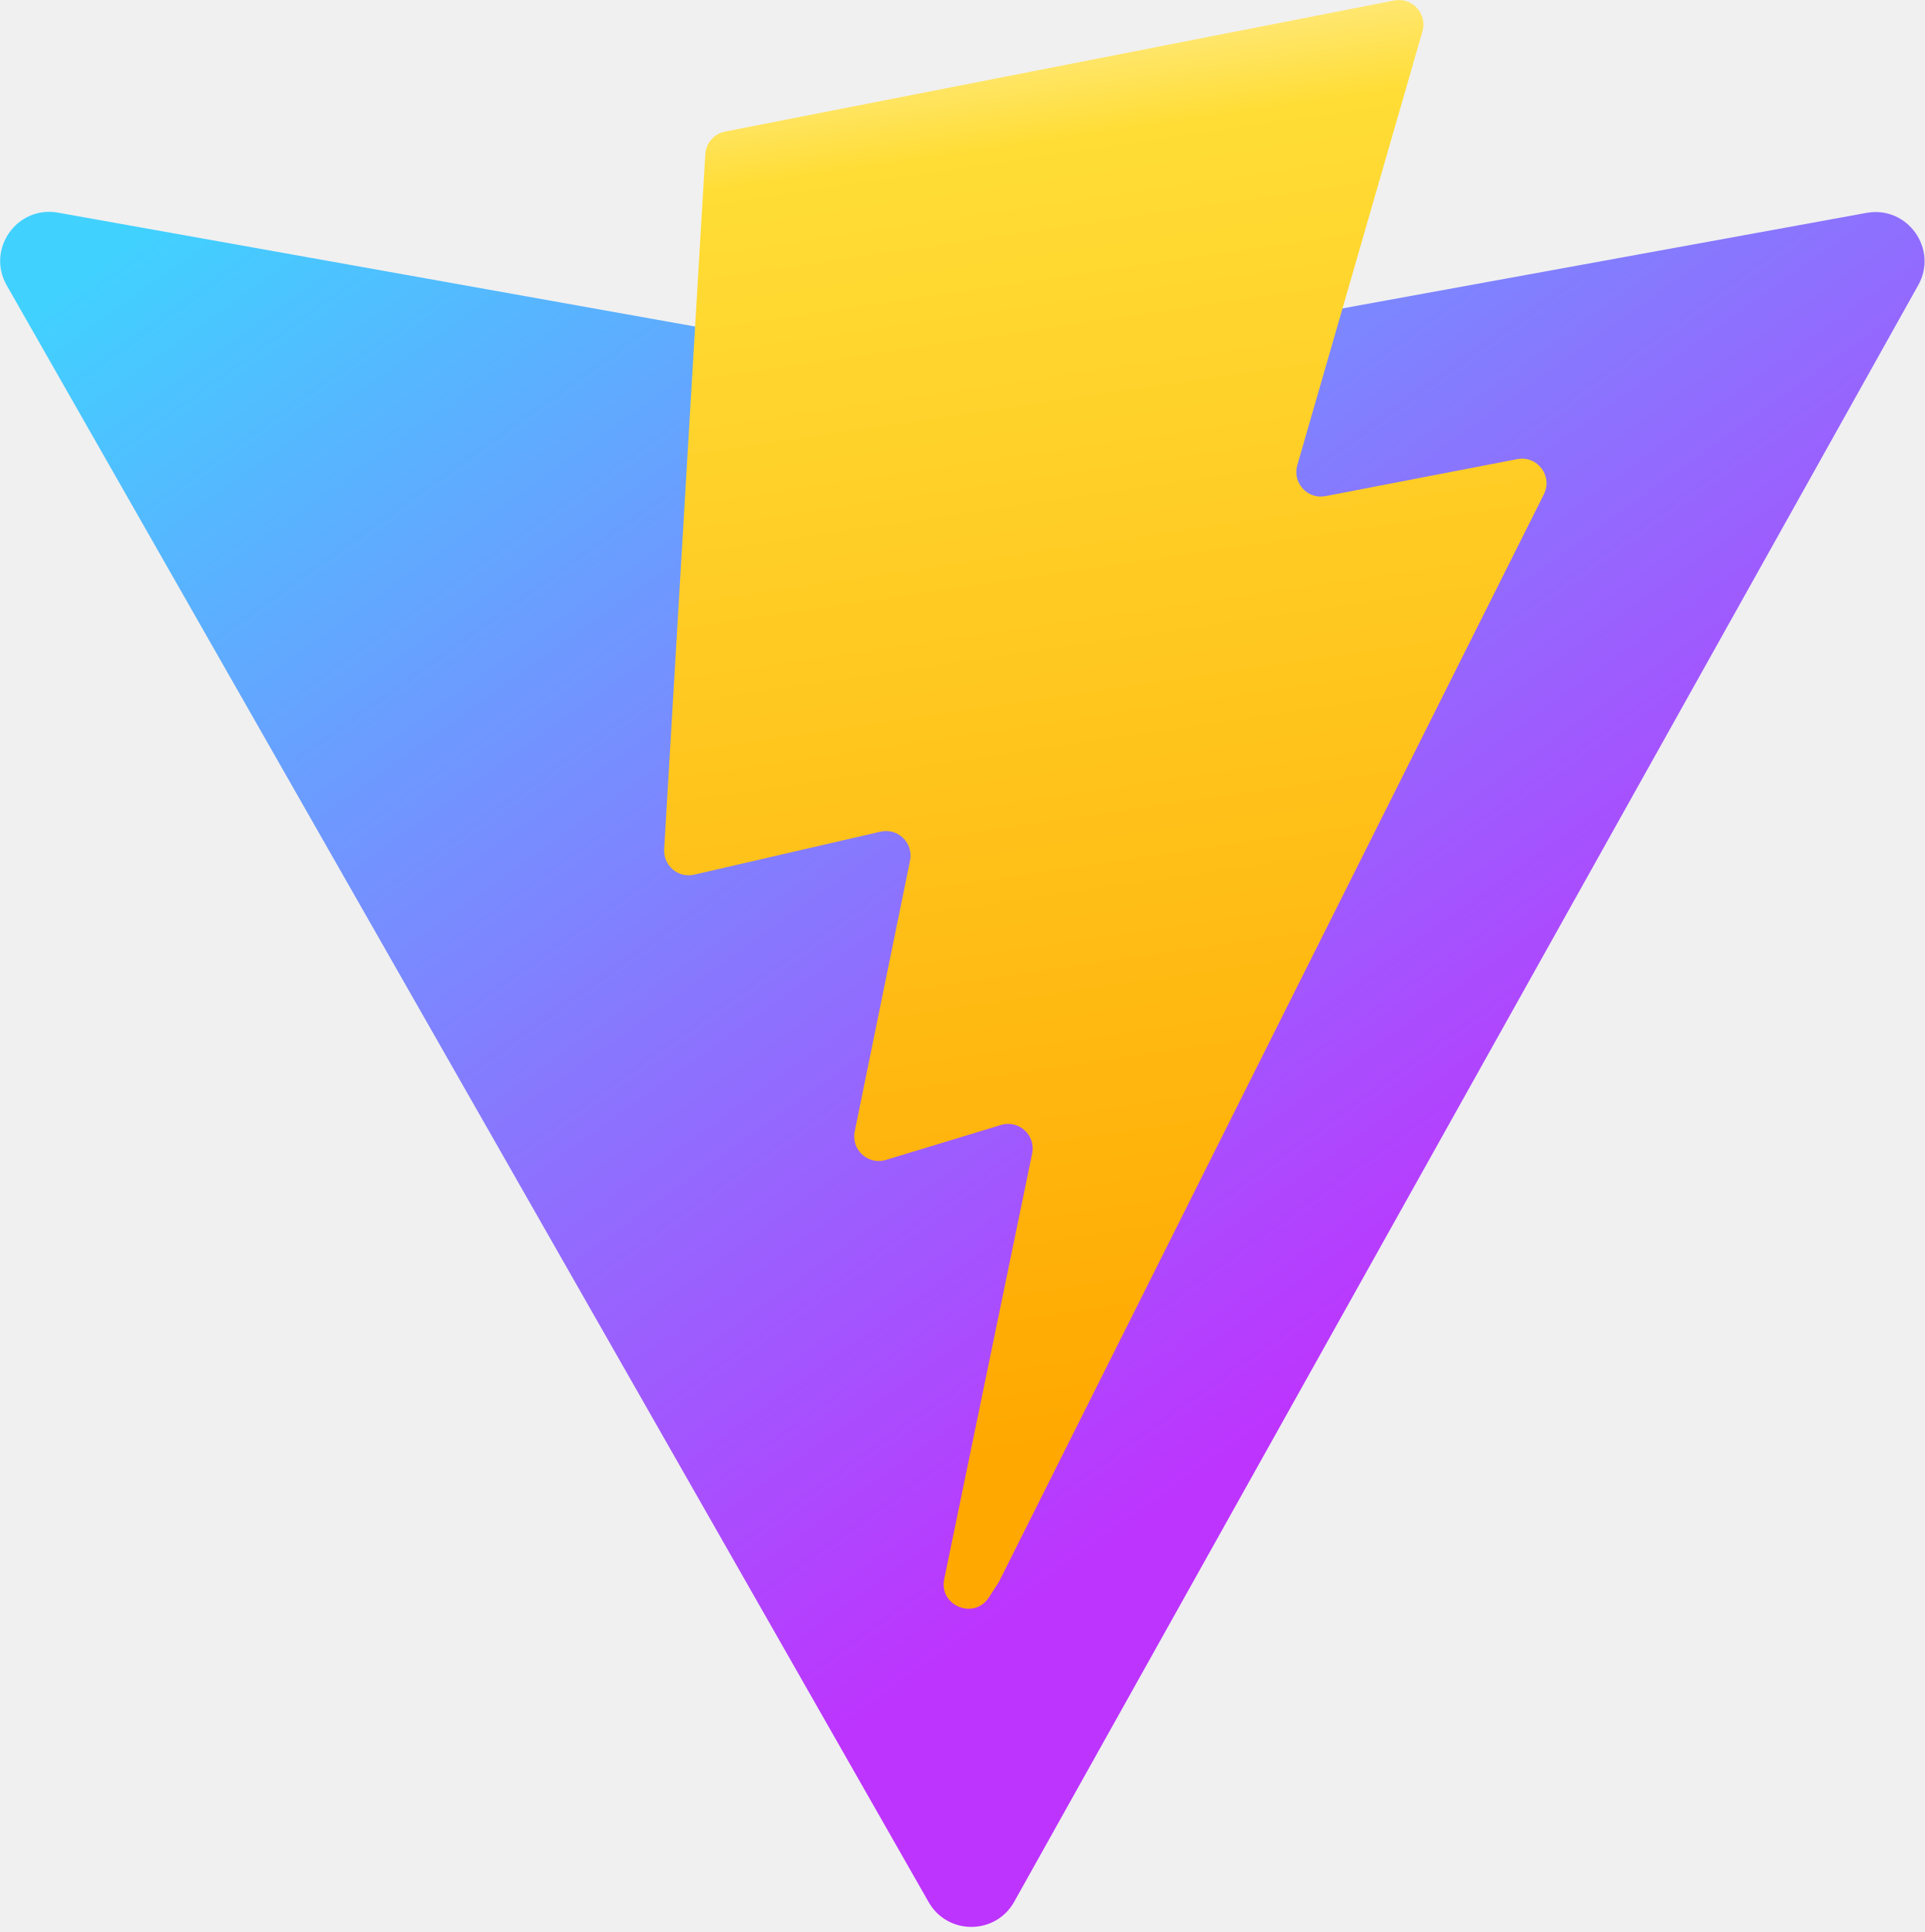
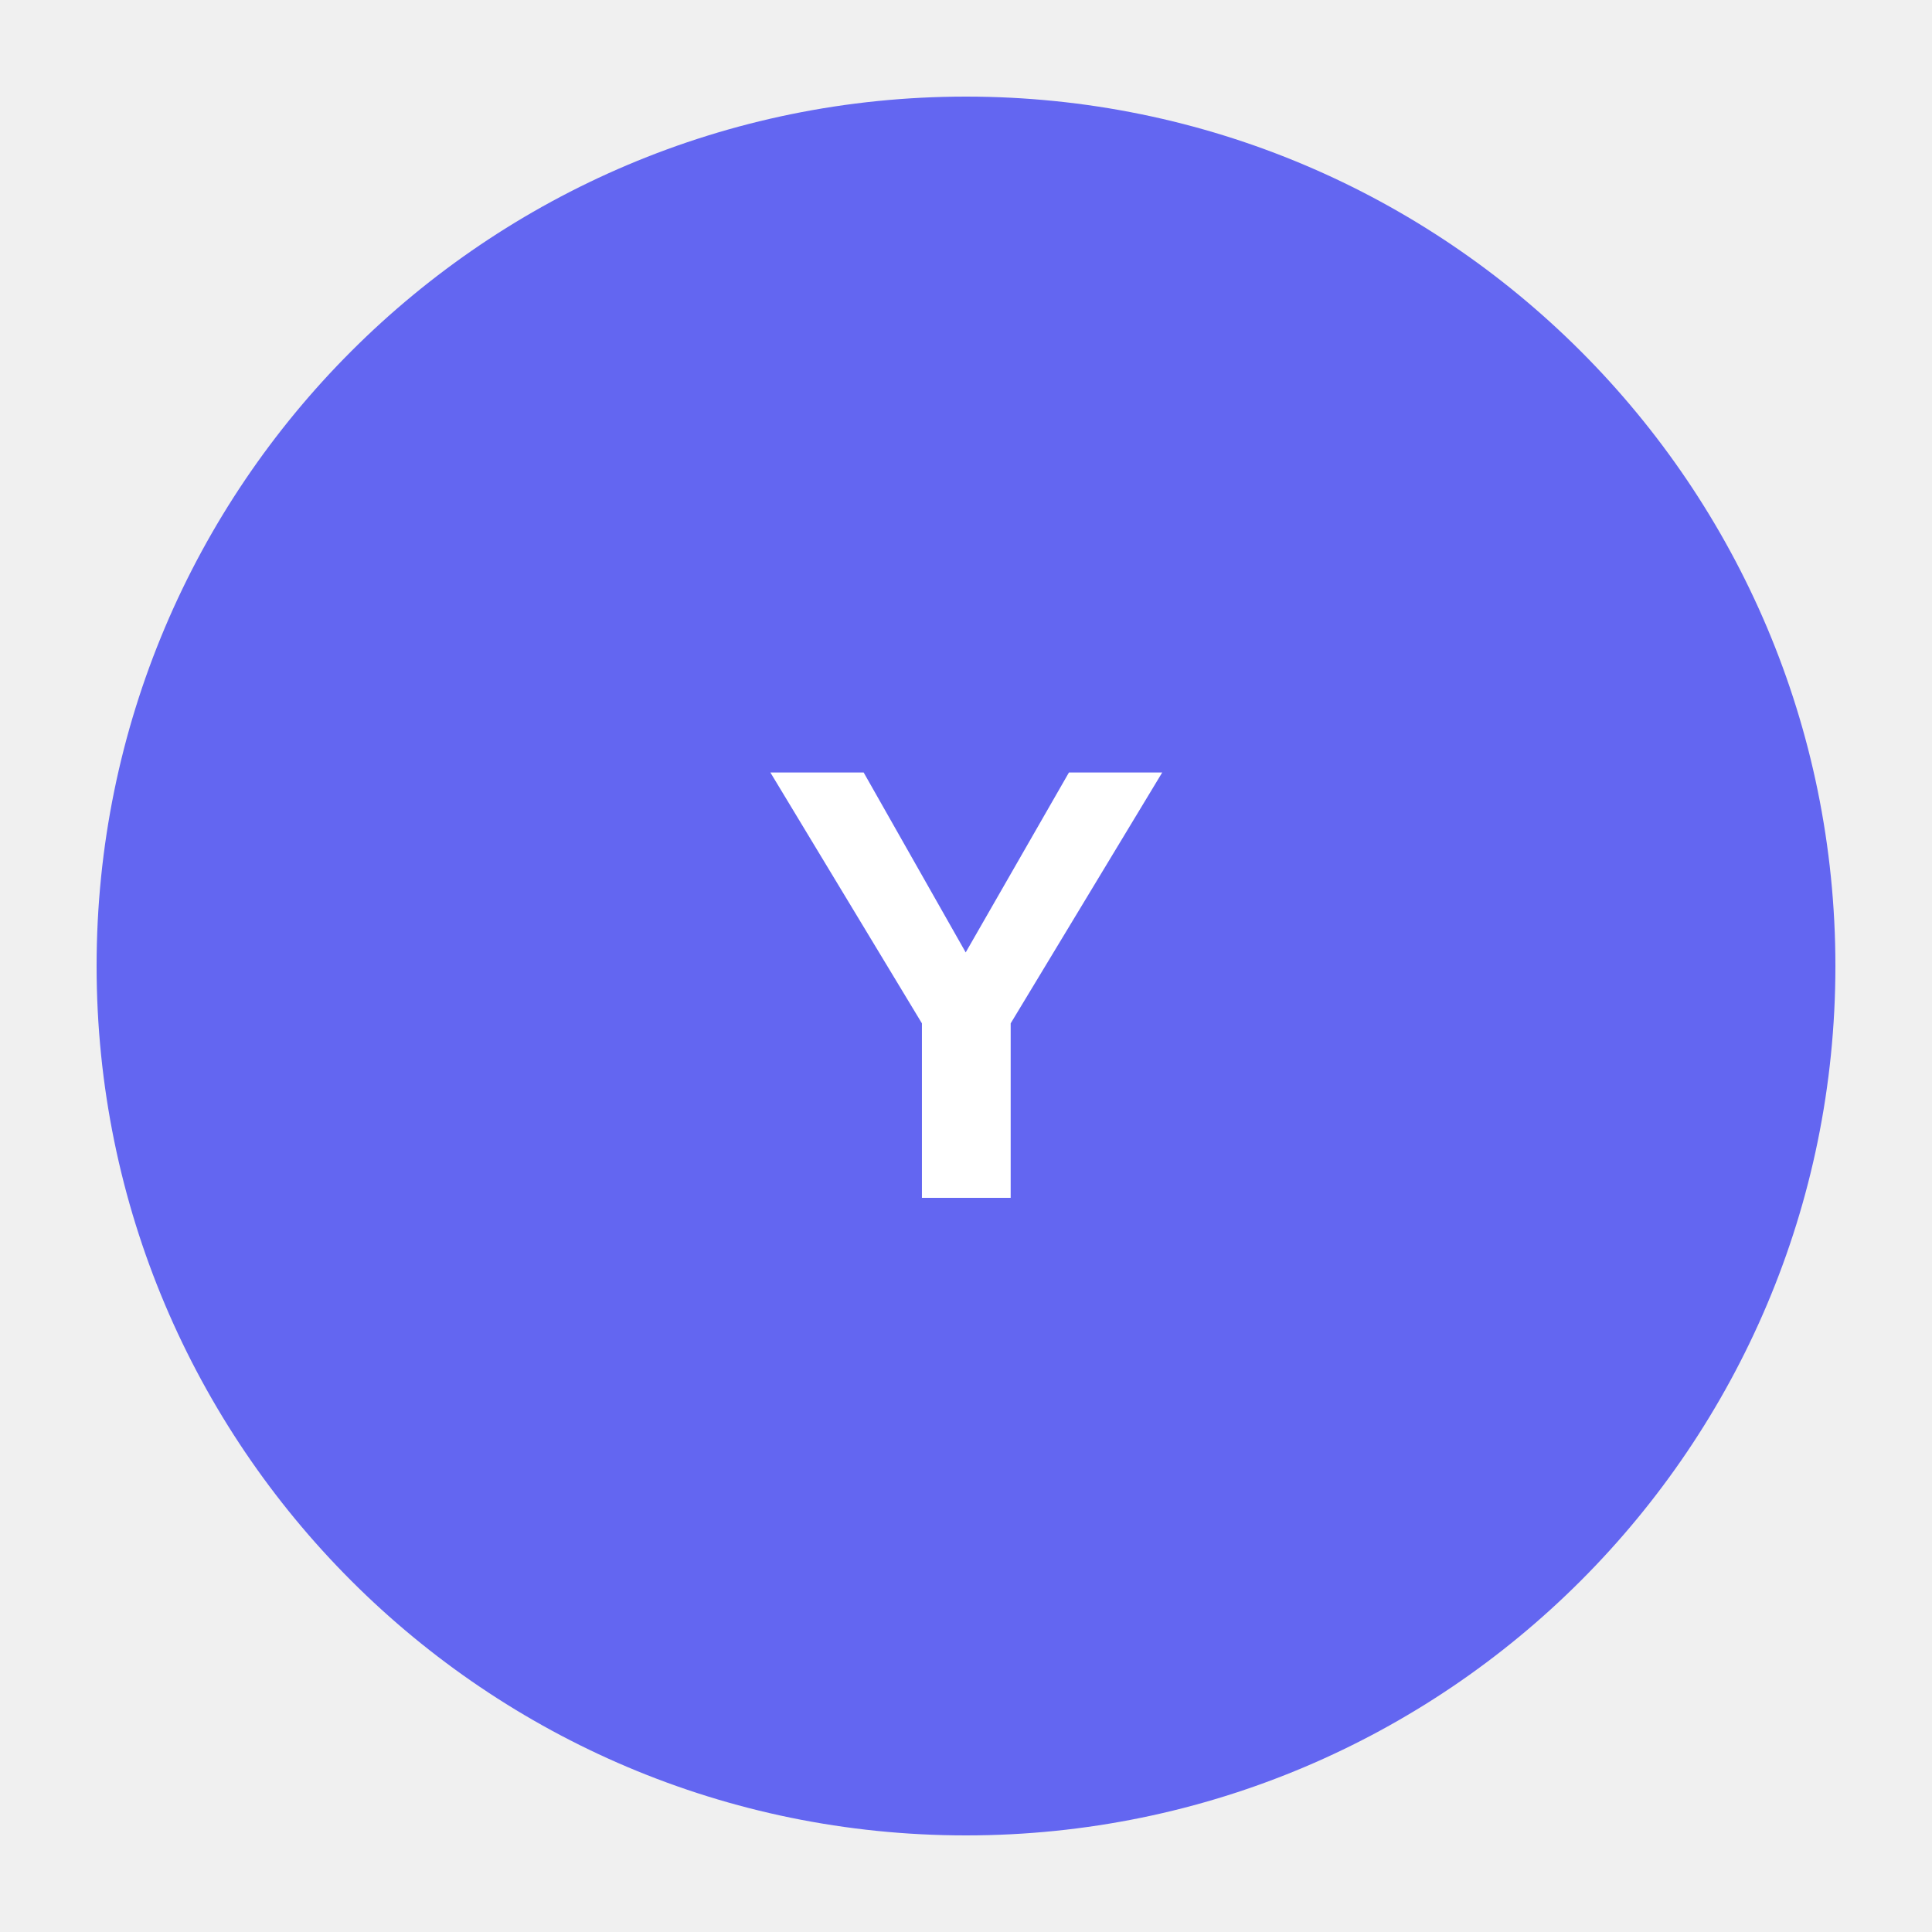
- <svg xmlns="http://www.w3.org/2000/svg" aria-hidden="true" role="img" class="iconify iconify--logos" width="31.88" height="32" preserveAspectRatio="xMidYMid meet" viewBox="0 0 256 257">
-   <defs>
-     <linearGradient id="IconifyId1813088fe1fbc01fb466" x1="-.828%" x2="57.636%" y1="7.652%" y2="78.411%">
-       <stop offset="0%" stop-color="#41D1FF" />
-       <stop offset="100%" stop-color="#BD34FE" />
-     </linearGradient>
-     <linearGradient id="IconifyId1813088fe1fbc01fb467" x1="43.376%" x2="50.316%" y1="2.242%" y2="89.03%">
-       <stop offset="0%" stop-color="#FFEA83" />
-       <stop offset="8.333%" stop-color="#FFDD35" />
-       <stop offset="100%" stop-color="#FFA800" />
-     </linearGradient>
-   </defs>
-   <path fill="url(#IconifyId1813088fe1fbc01fb466)" d="M255.153 37.938L134.897 252.976c-2.483 4.44-8.862 4.466-11.382.048L.875 37.958c-2.746-4.814 1.371-10.646 6.827-9.67l120.385 21.517a6.537 6.537 0 0 0 2.322-.004l117.867-21.483c5.438-.991 9.574 4.796 6.877 9.62Z" />
-   <path fill="url(#IconifyId1813088fe1fbc01fb467)" d="M185.432.063L96.44 17.501a3.268 3.268 0 0 0-2.634 3.014l-5.474 92.456a3.268 3.268 0 0 0 3.997 3.378l24.777-5.718c2.318-.535 4.413 1.507 3.936 3.838l-7.361 36.047c-.495 2.426 1.782 4.5 4.151 3.78l15.304-4.649c2.372-.72 4.652 1.36 4.15 3.788l-11.698 56.621c-.732 3.542 3.979 5.473 5.943 2.437l1.313-2.028l72.516-144.72c1.215-2.423-.88-5.186-3.54-4.672l-25.505 4.922c-2.396.462-4.435-1.77-3.759-4.114l16.646-57.705c.677-2.35-1.37-4.583-3.769-4.113Z" />
+ <svg xmlns="http://www.w3.org/2000/svg" viewBox="0 0 100 100">
+   <circle cx="50" cy="50" r="45" fill="#6366F1" />
+   <text x="50" y="62" text-anchor="middle" fill="white" font-size="32" font-family="Arial, sans-serif" font-weight="bold">Y</text>
</svg>
